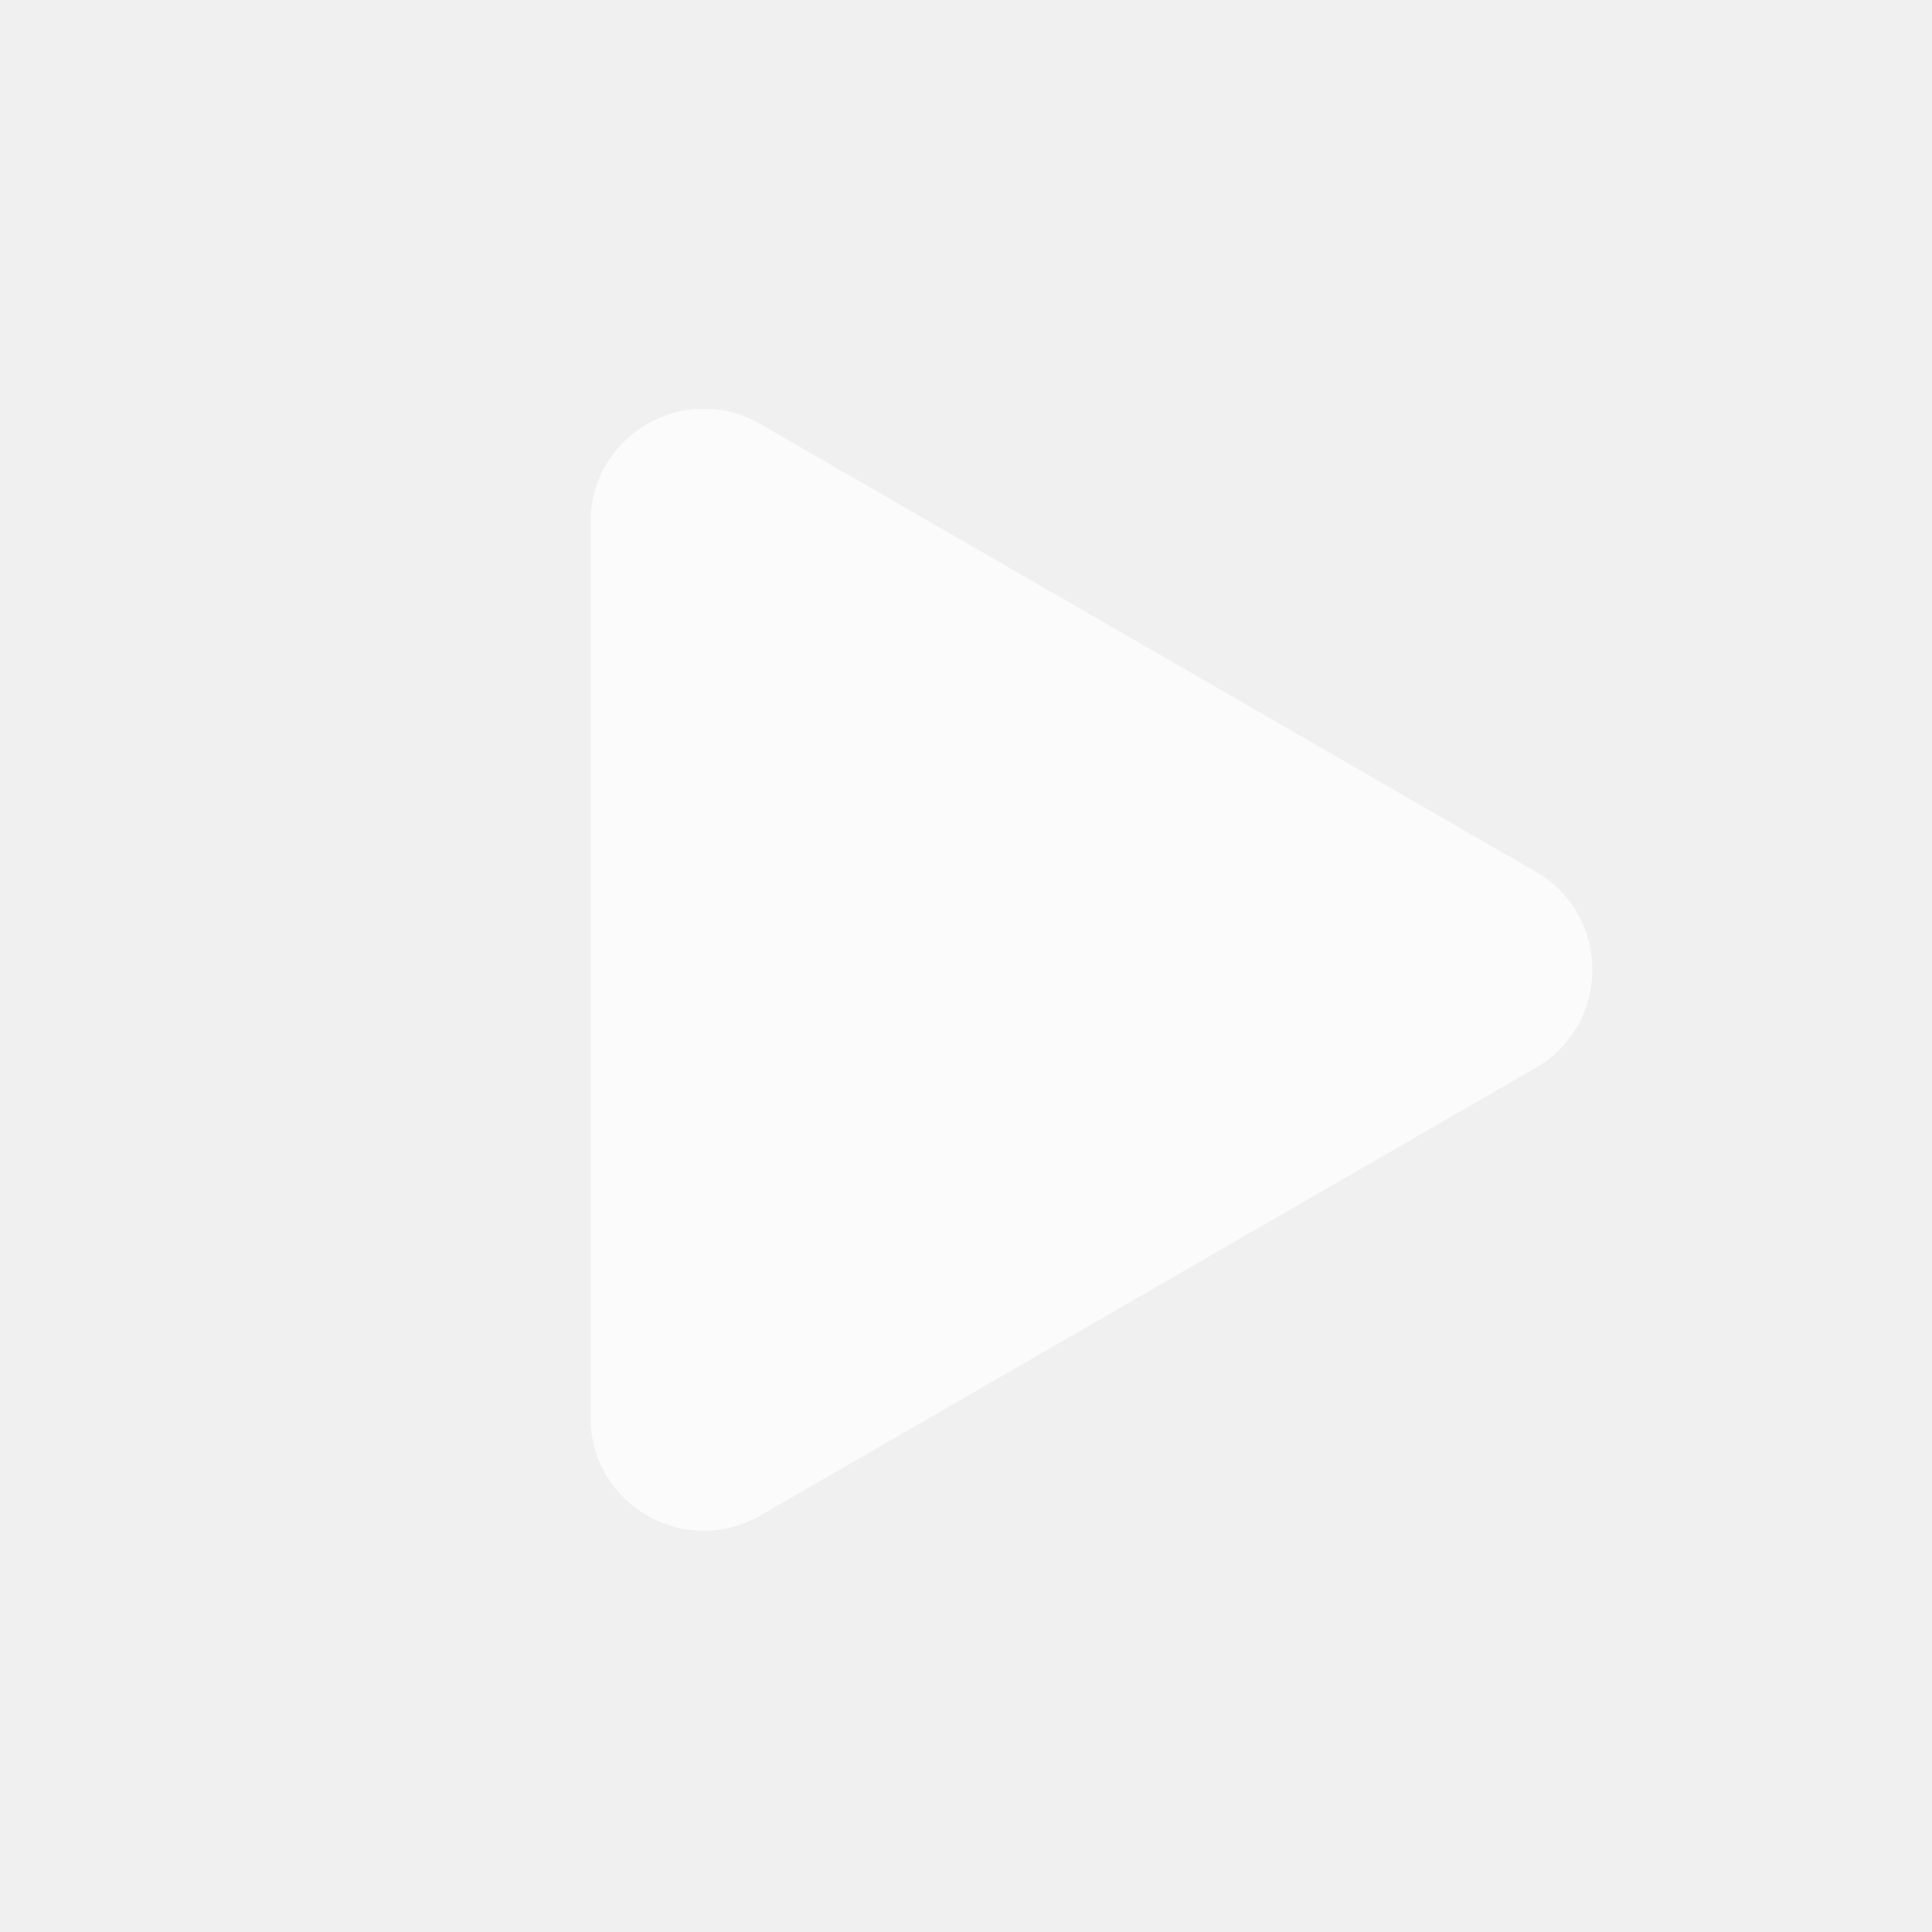
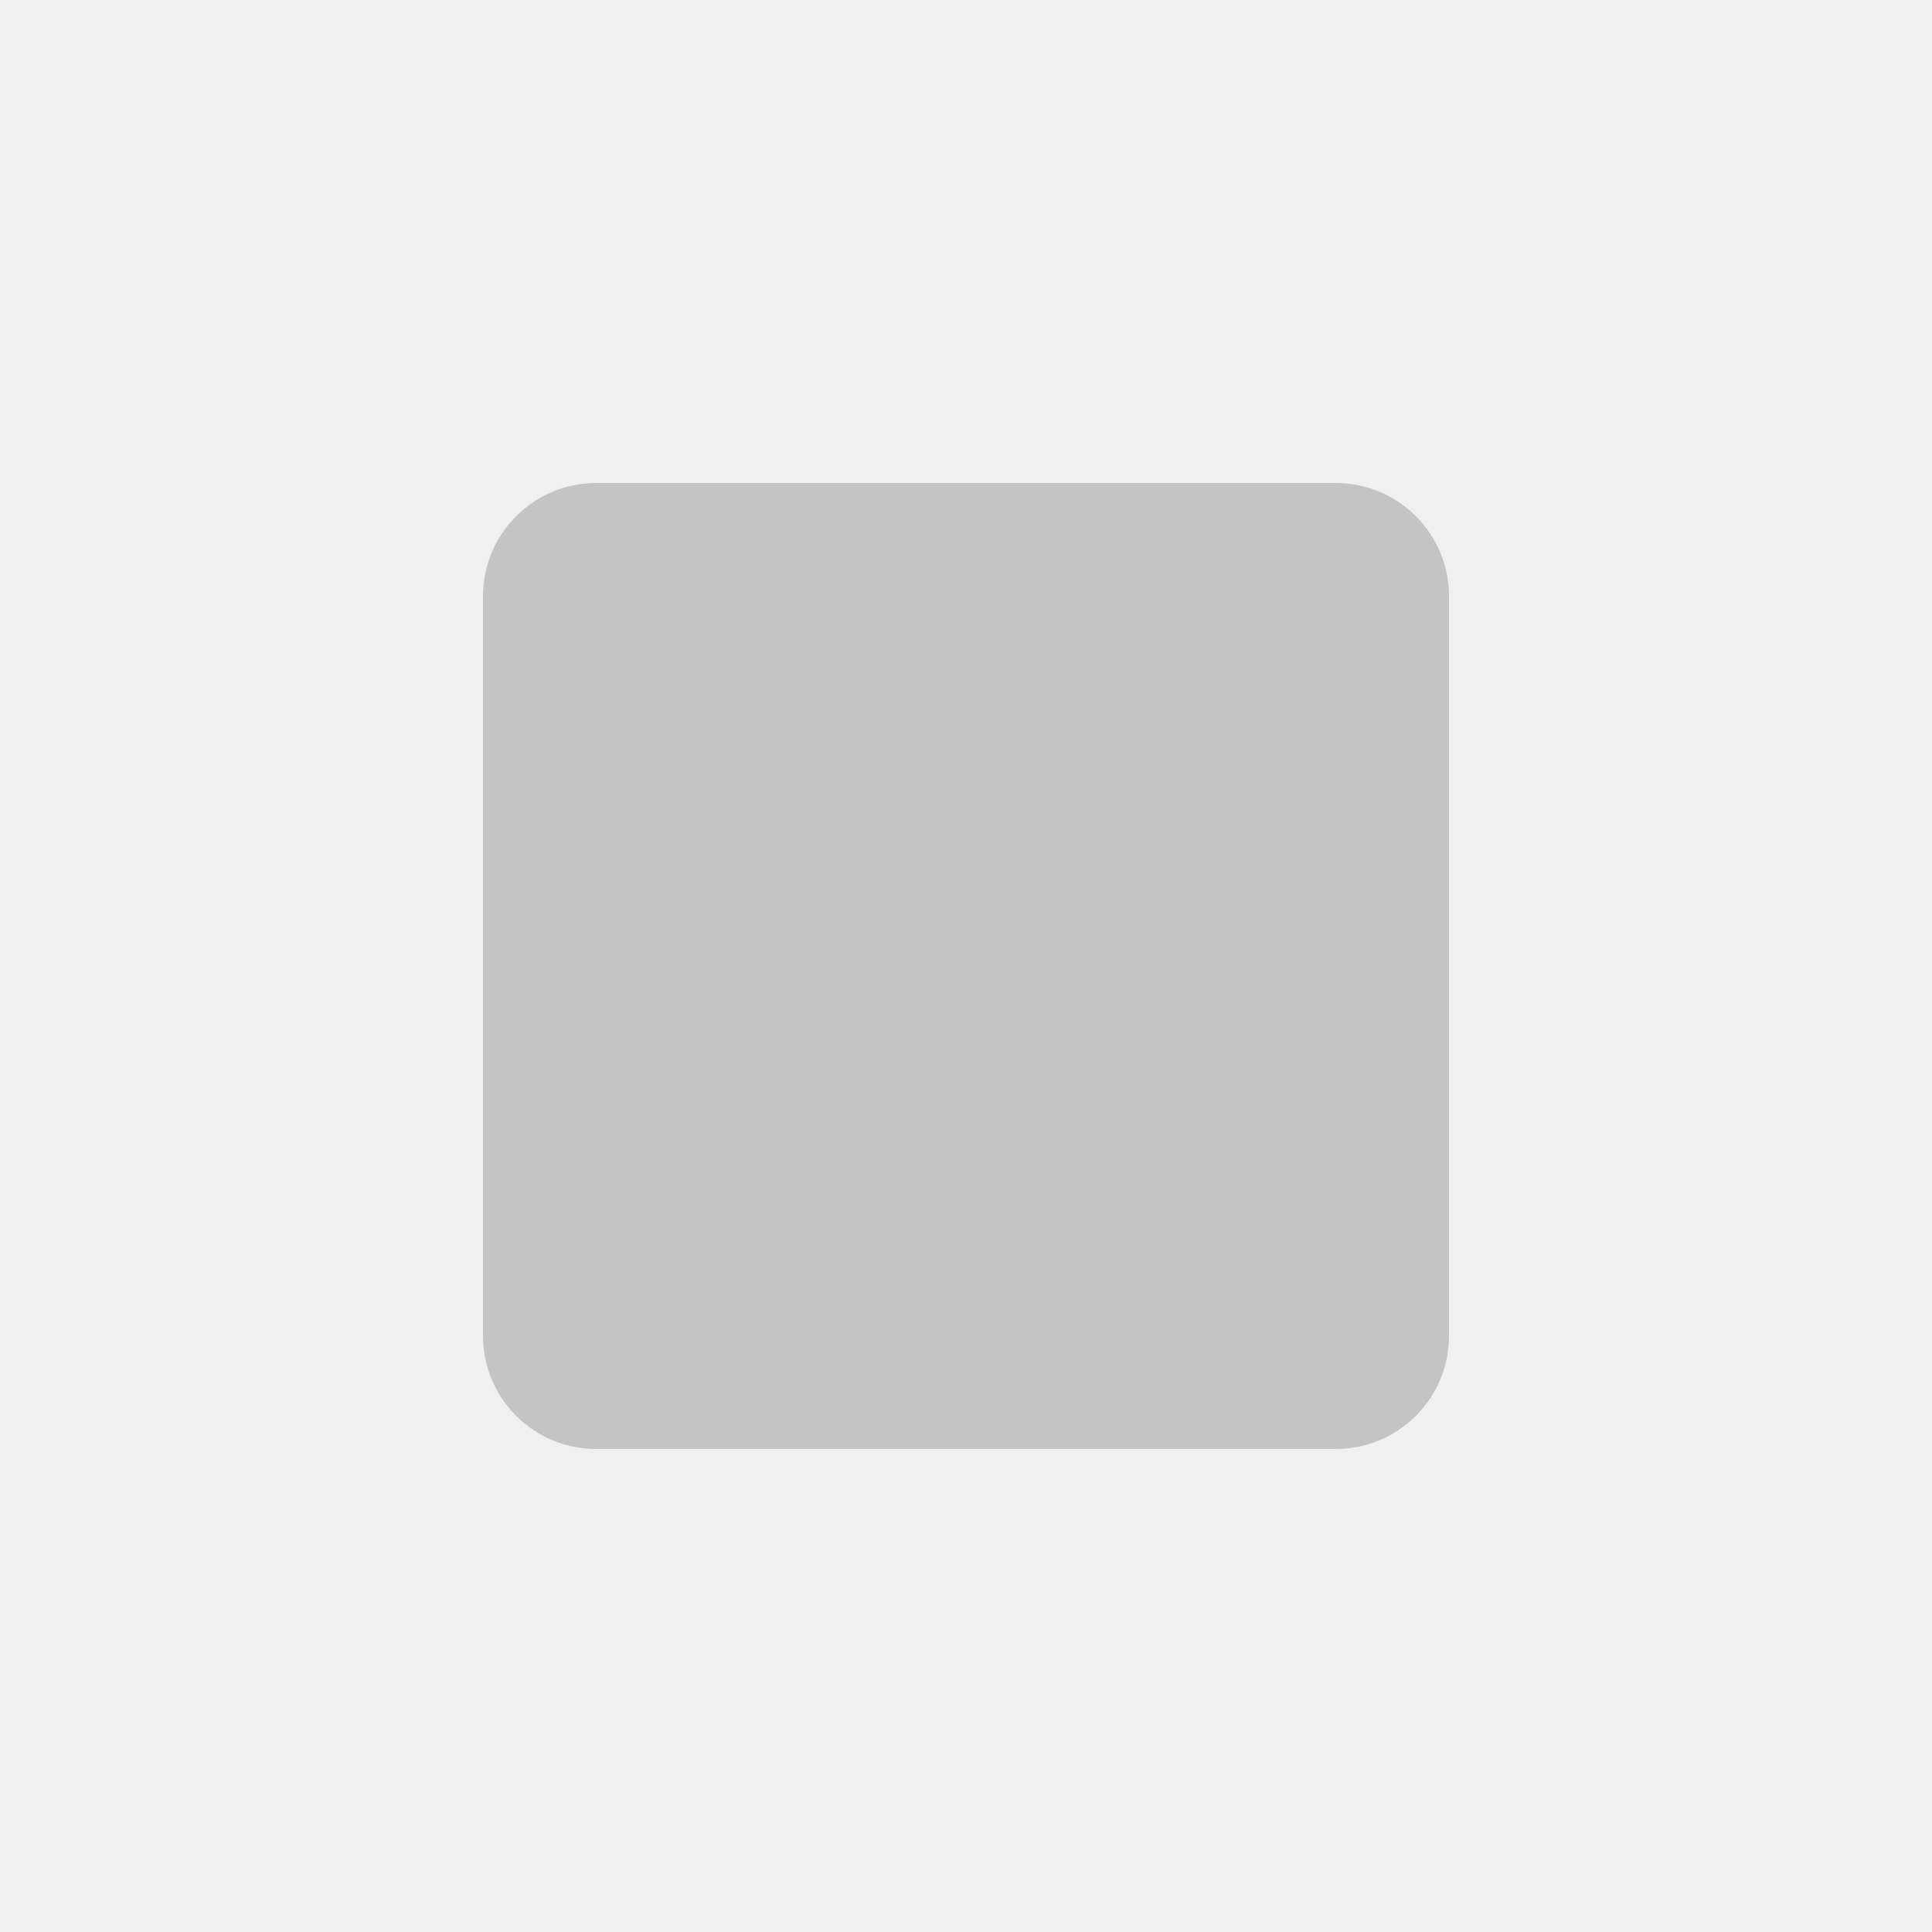
<svg xmlns="http://www.w3.org/2000/svg" width="256" height="256" viewBox="0 0 256 256" fill="none">
  <mask id="mask0" mask-type="alpha" maskUnits="userSpaceOnUse" x="0" y="0" width="256" height="256">
    <circle cx="128" cy="128" r="128" fill="#C4C4C4" />
  </mask>
  <g mask="url(#mask0)">
-     <path opacity="0.75" d="M203.5 115.51C213.5 121.283 213.5 135.717 203.5 141.49L100.75 200.813C90.75 206.587 78.25 199.37 78.25 187.823V69.177C78.25 57.63 90.75 50.413 100.75 56.187L203.5 115.51Z" fill="white" />
+     <rect x="64" y="64" width="128" height="128" rx="15" fill="#C4C4C4" />
  </g>
</svg>
